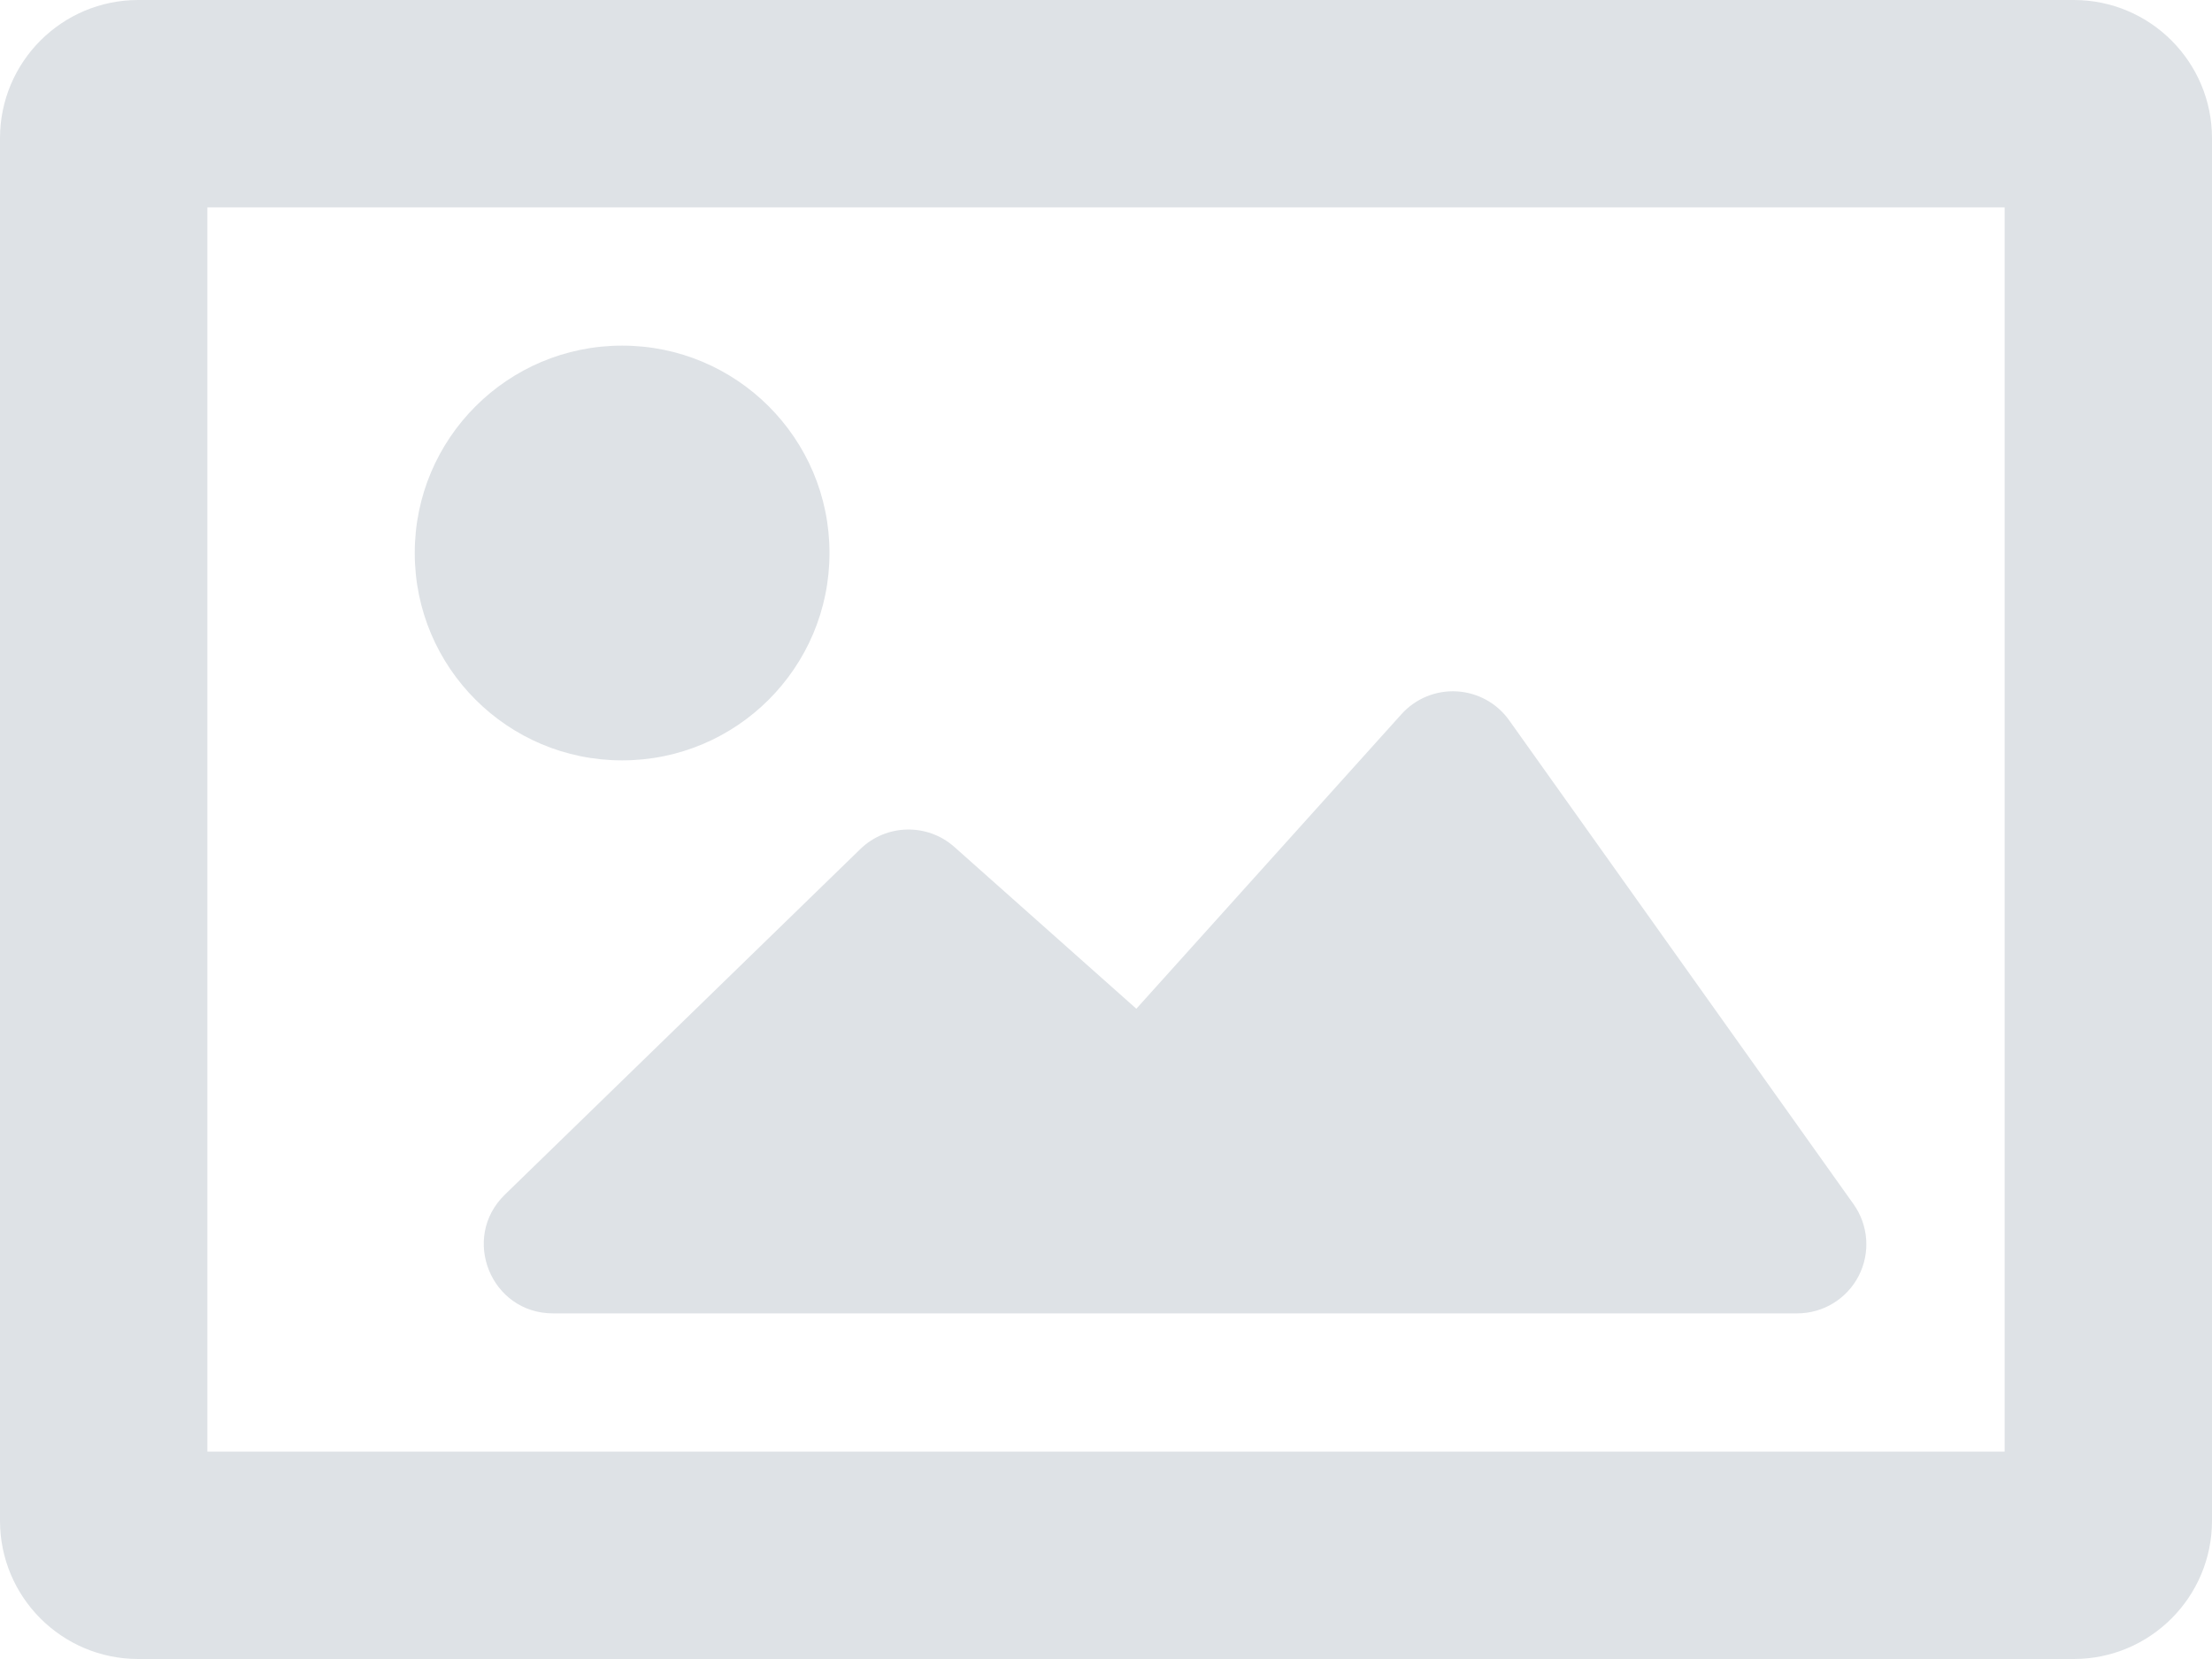
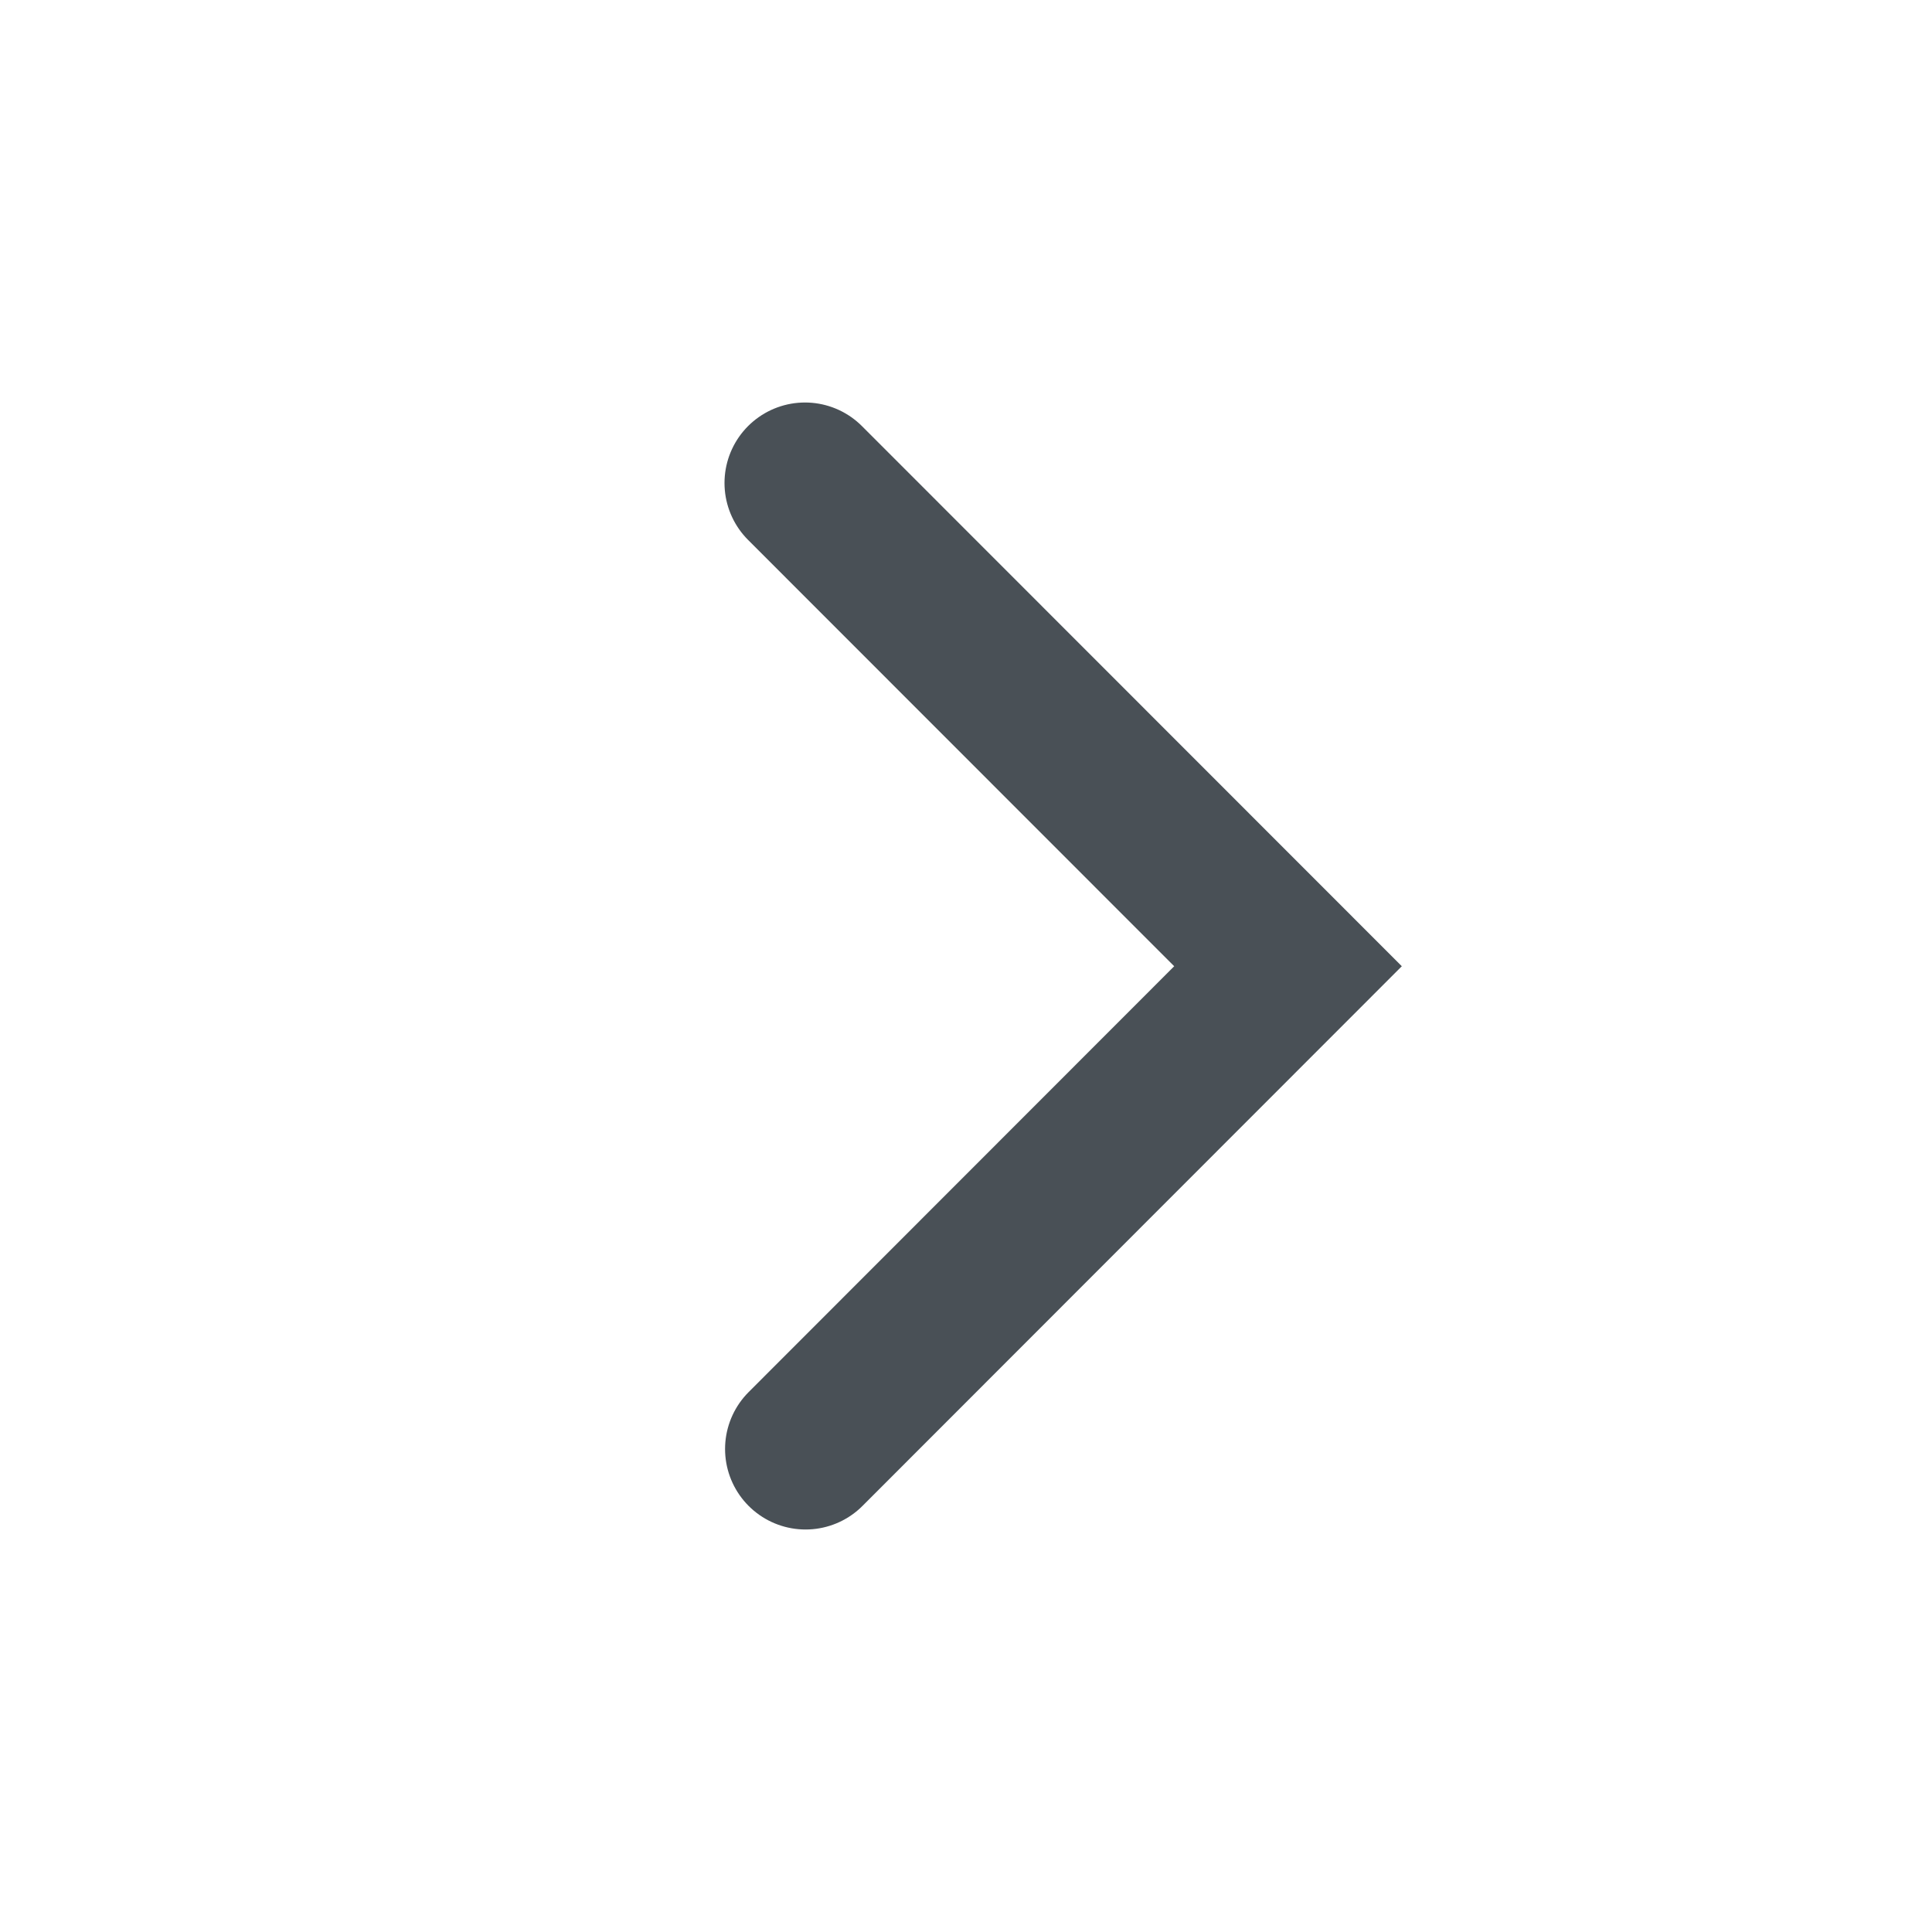
- <svg xmlns="http://www.w3.org/2000/svg" width="32" height="24">
-   <g fill="#DEE2E6" fill-rule="evenodd">
-     <circle cx="9" cy="8" r="3" />
-     <path fill-rule="nonzero" d="M29 3H3v18h26V3zm3-1v20a2 2 0 0 1-2 2H2a2 2 0 0 1-2-2V2a2 2 0 0 1 2-2h28a2 2 0 0 1 2 2z" />
-     <path fill-rule="nonzero" d="M20.275 10.331a1 1 0 0 1 1.558.09l4.982 7A1 1 0 0 1 26 19H8c-.898 0-1.34-1.091-.697-1.717l5.143-5a1 1 0 0 1 1.361-.03l2.632 2.34 3.836-4.262z" />
-   </g>
+ <svg xmlns="http://www.w3.org/2000/svg" width="24" height="24" viewBox="0 0 24 24">
+   <path fill="none" fill-rule="evenodd" stroke="#495056" stroke-linecap="round" stroke-width="2" d="M10 6l6 6.003L10.007 18" />
</svg>
